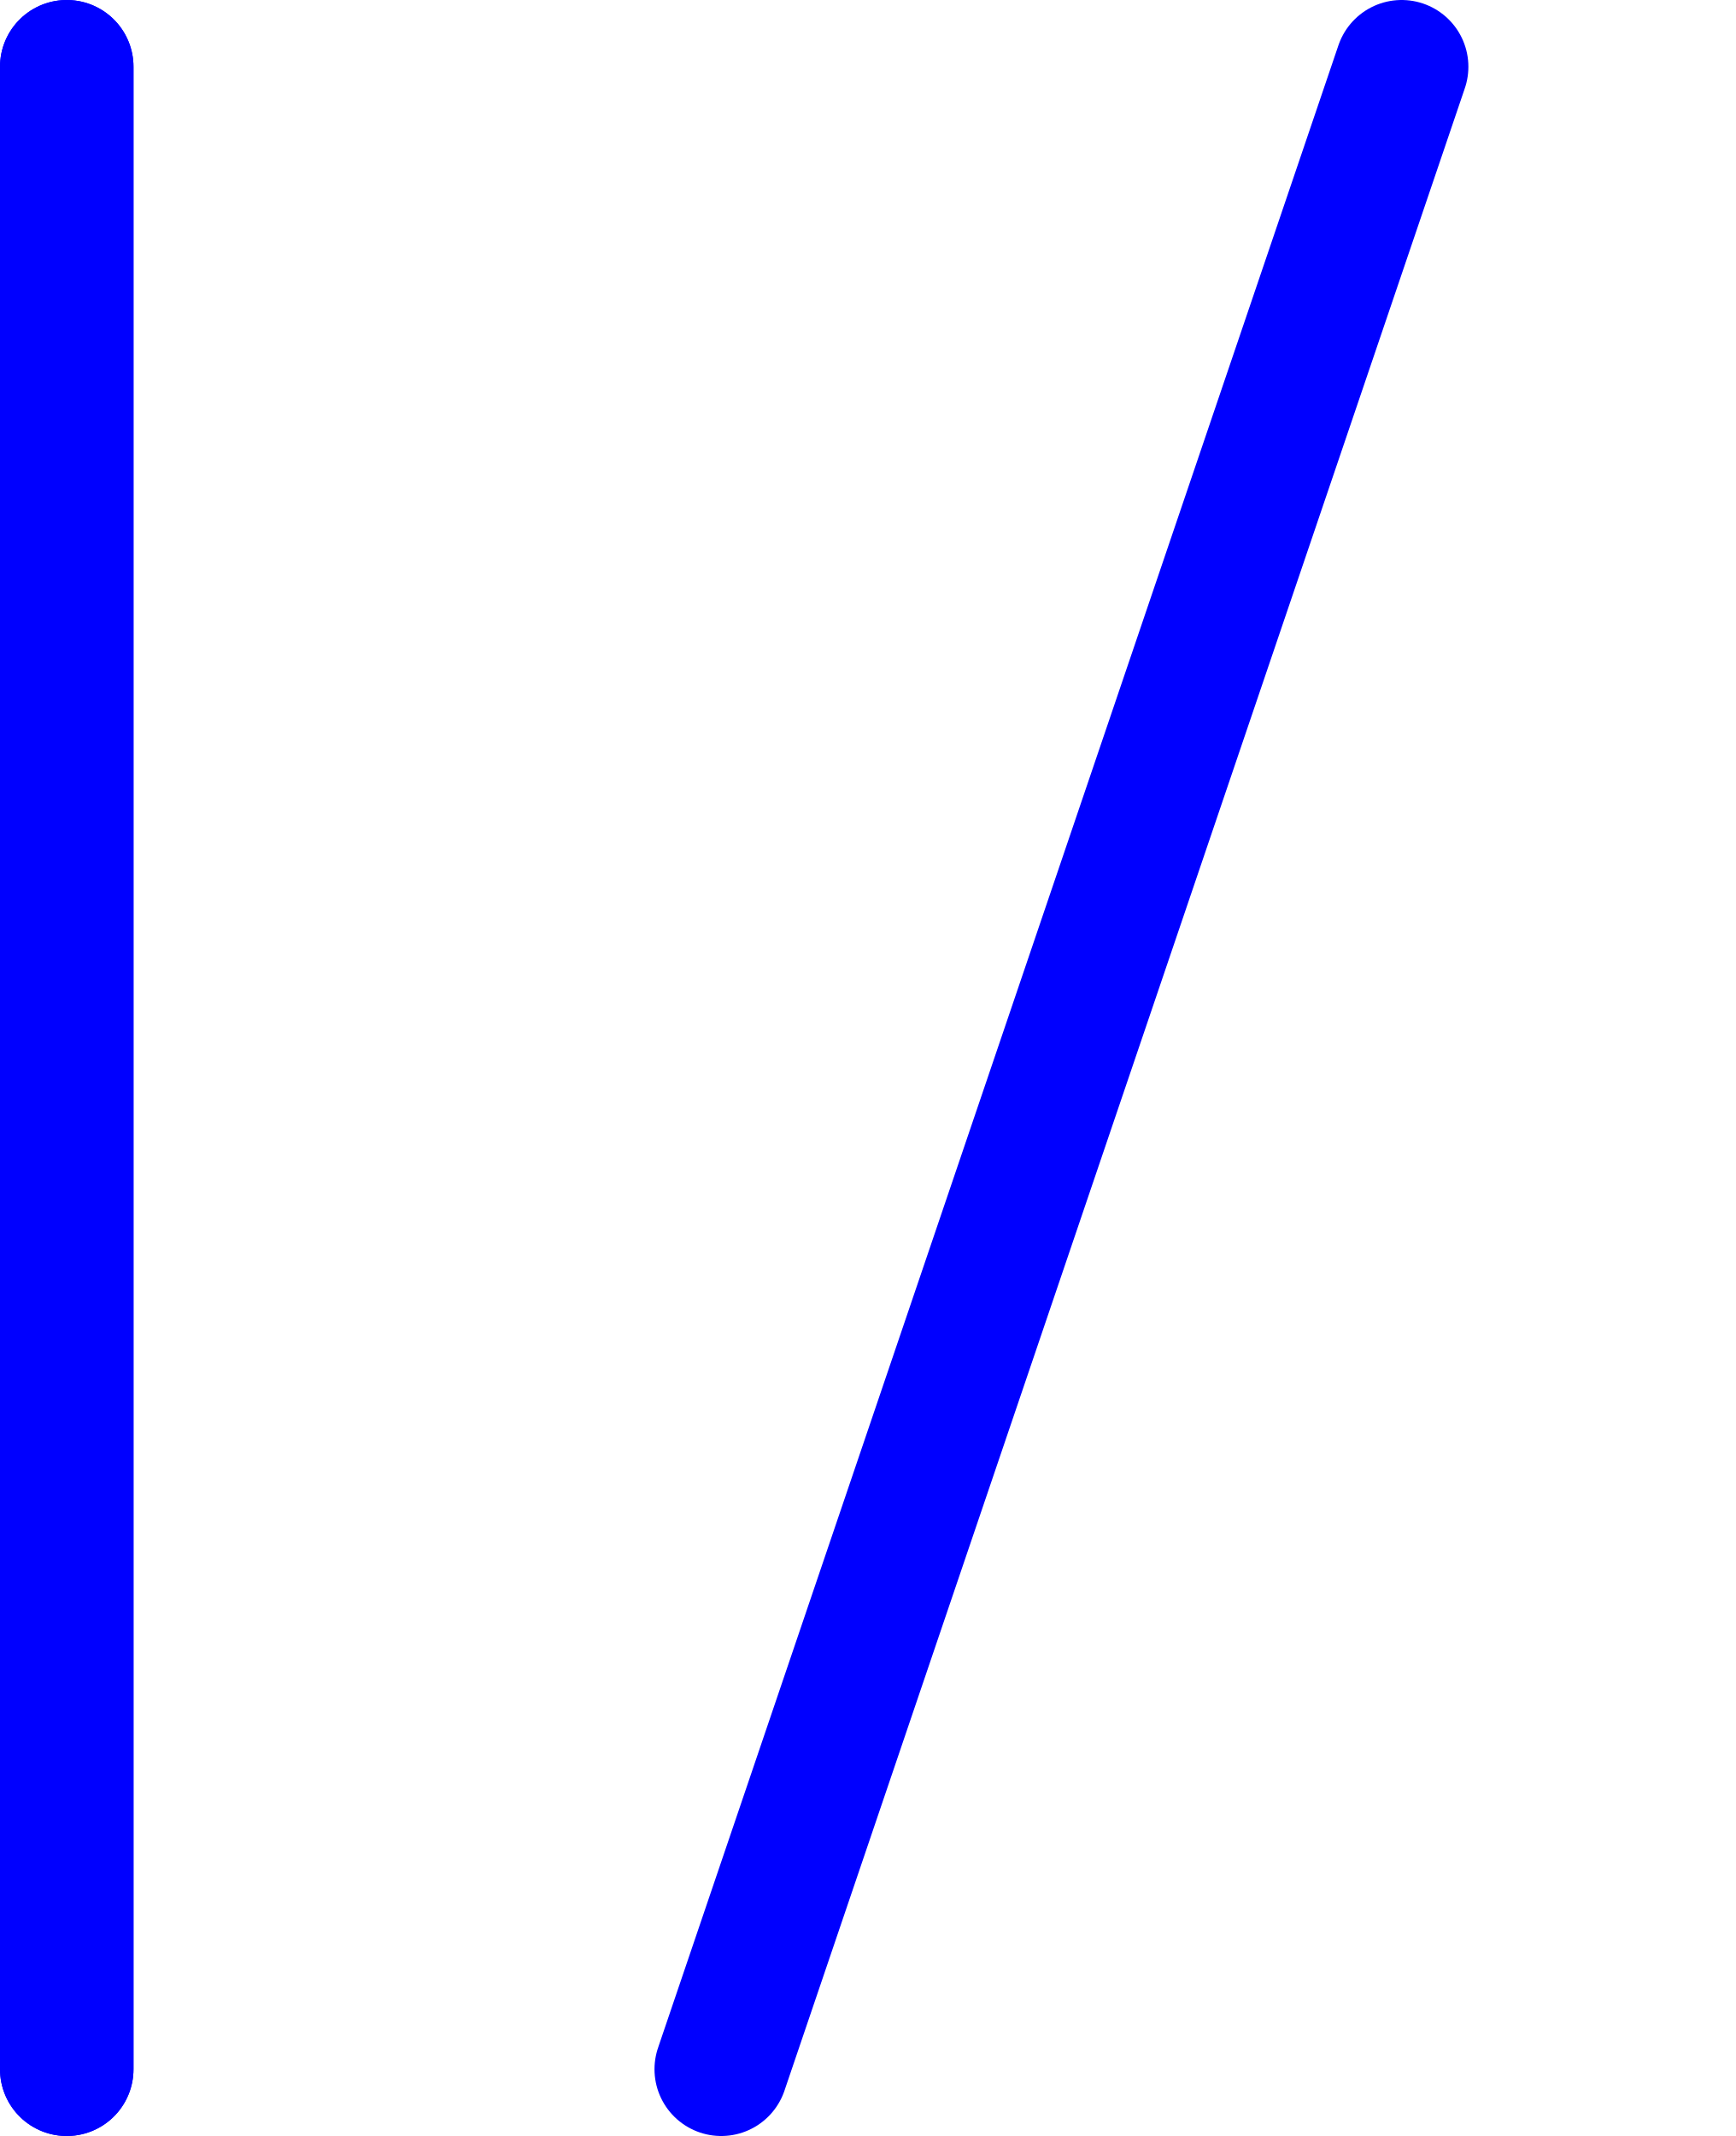
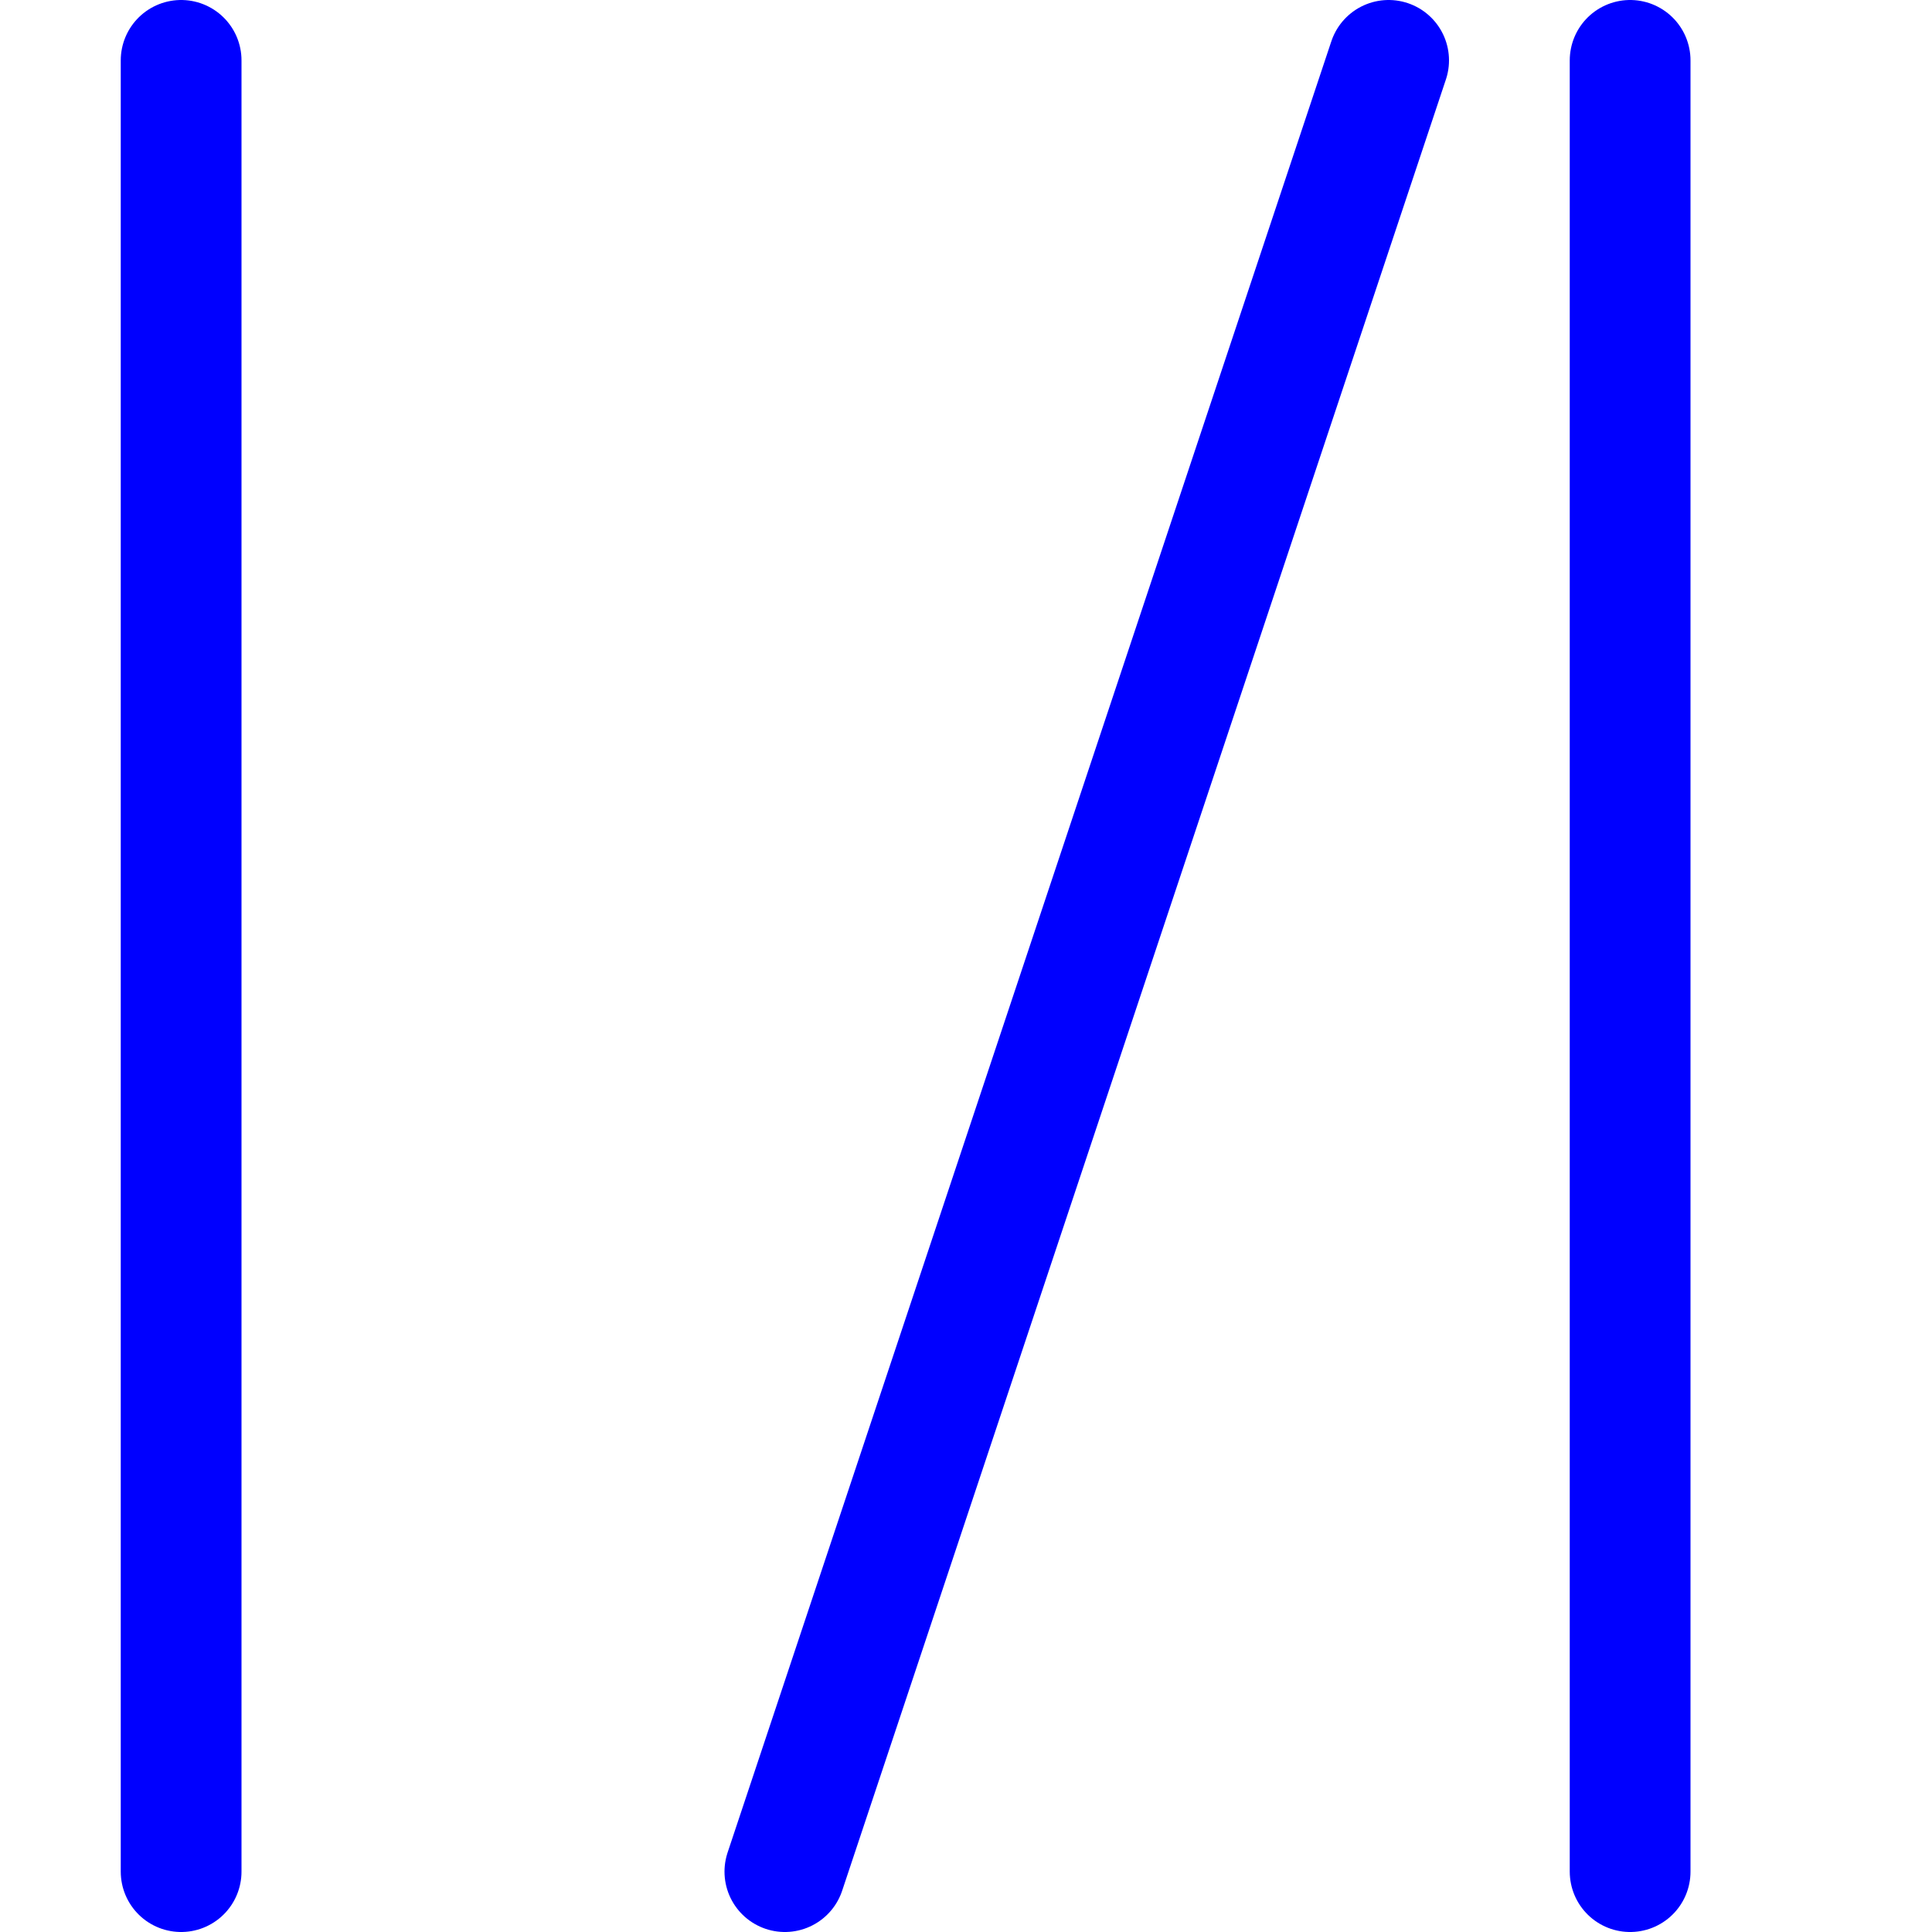
- <svg xmlns="http://www.w3.org/2000/svg" id="svg1" width="13" height="16">
-   <defs id="defs3">
- 
-   </defs>
-   <g id="guides" transform="translate(-305,-421)">
-     <path d="M 305.5,421.5 305.5,436.5" id="path5235-0" style="fill:none;stroke:#0000ff;stroke-linecap:round" />
-     <path d="M 315.5,421.5 310.403,436.5" id="use5244-0" style="fill:none;stroke:#0000ff;stroke-linecap:round" />
-     <path d="M 305.5,421.5 305.5,436.5" id="use5246-9" style="fill:none;stroke:#0000ff;stroke-linecap:round" transform="matrix(1,0,0,1,0,0)" />
+ <svg xmlns="http://www.w3.org/2000/svg" width="16" height="16">
+   <g id="guides" style="fill:none;stroke:blue;stroke-linecap:round">
+     <path d="m  1.5, 0.5  0,15" />
+     <path d="m 11.5, 0.5 -5,15" />
+     <path d="m 13.5, 0.5  0,15" />
  </g>
</svg>
